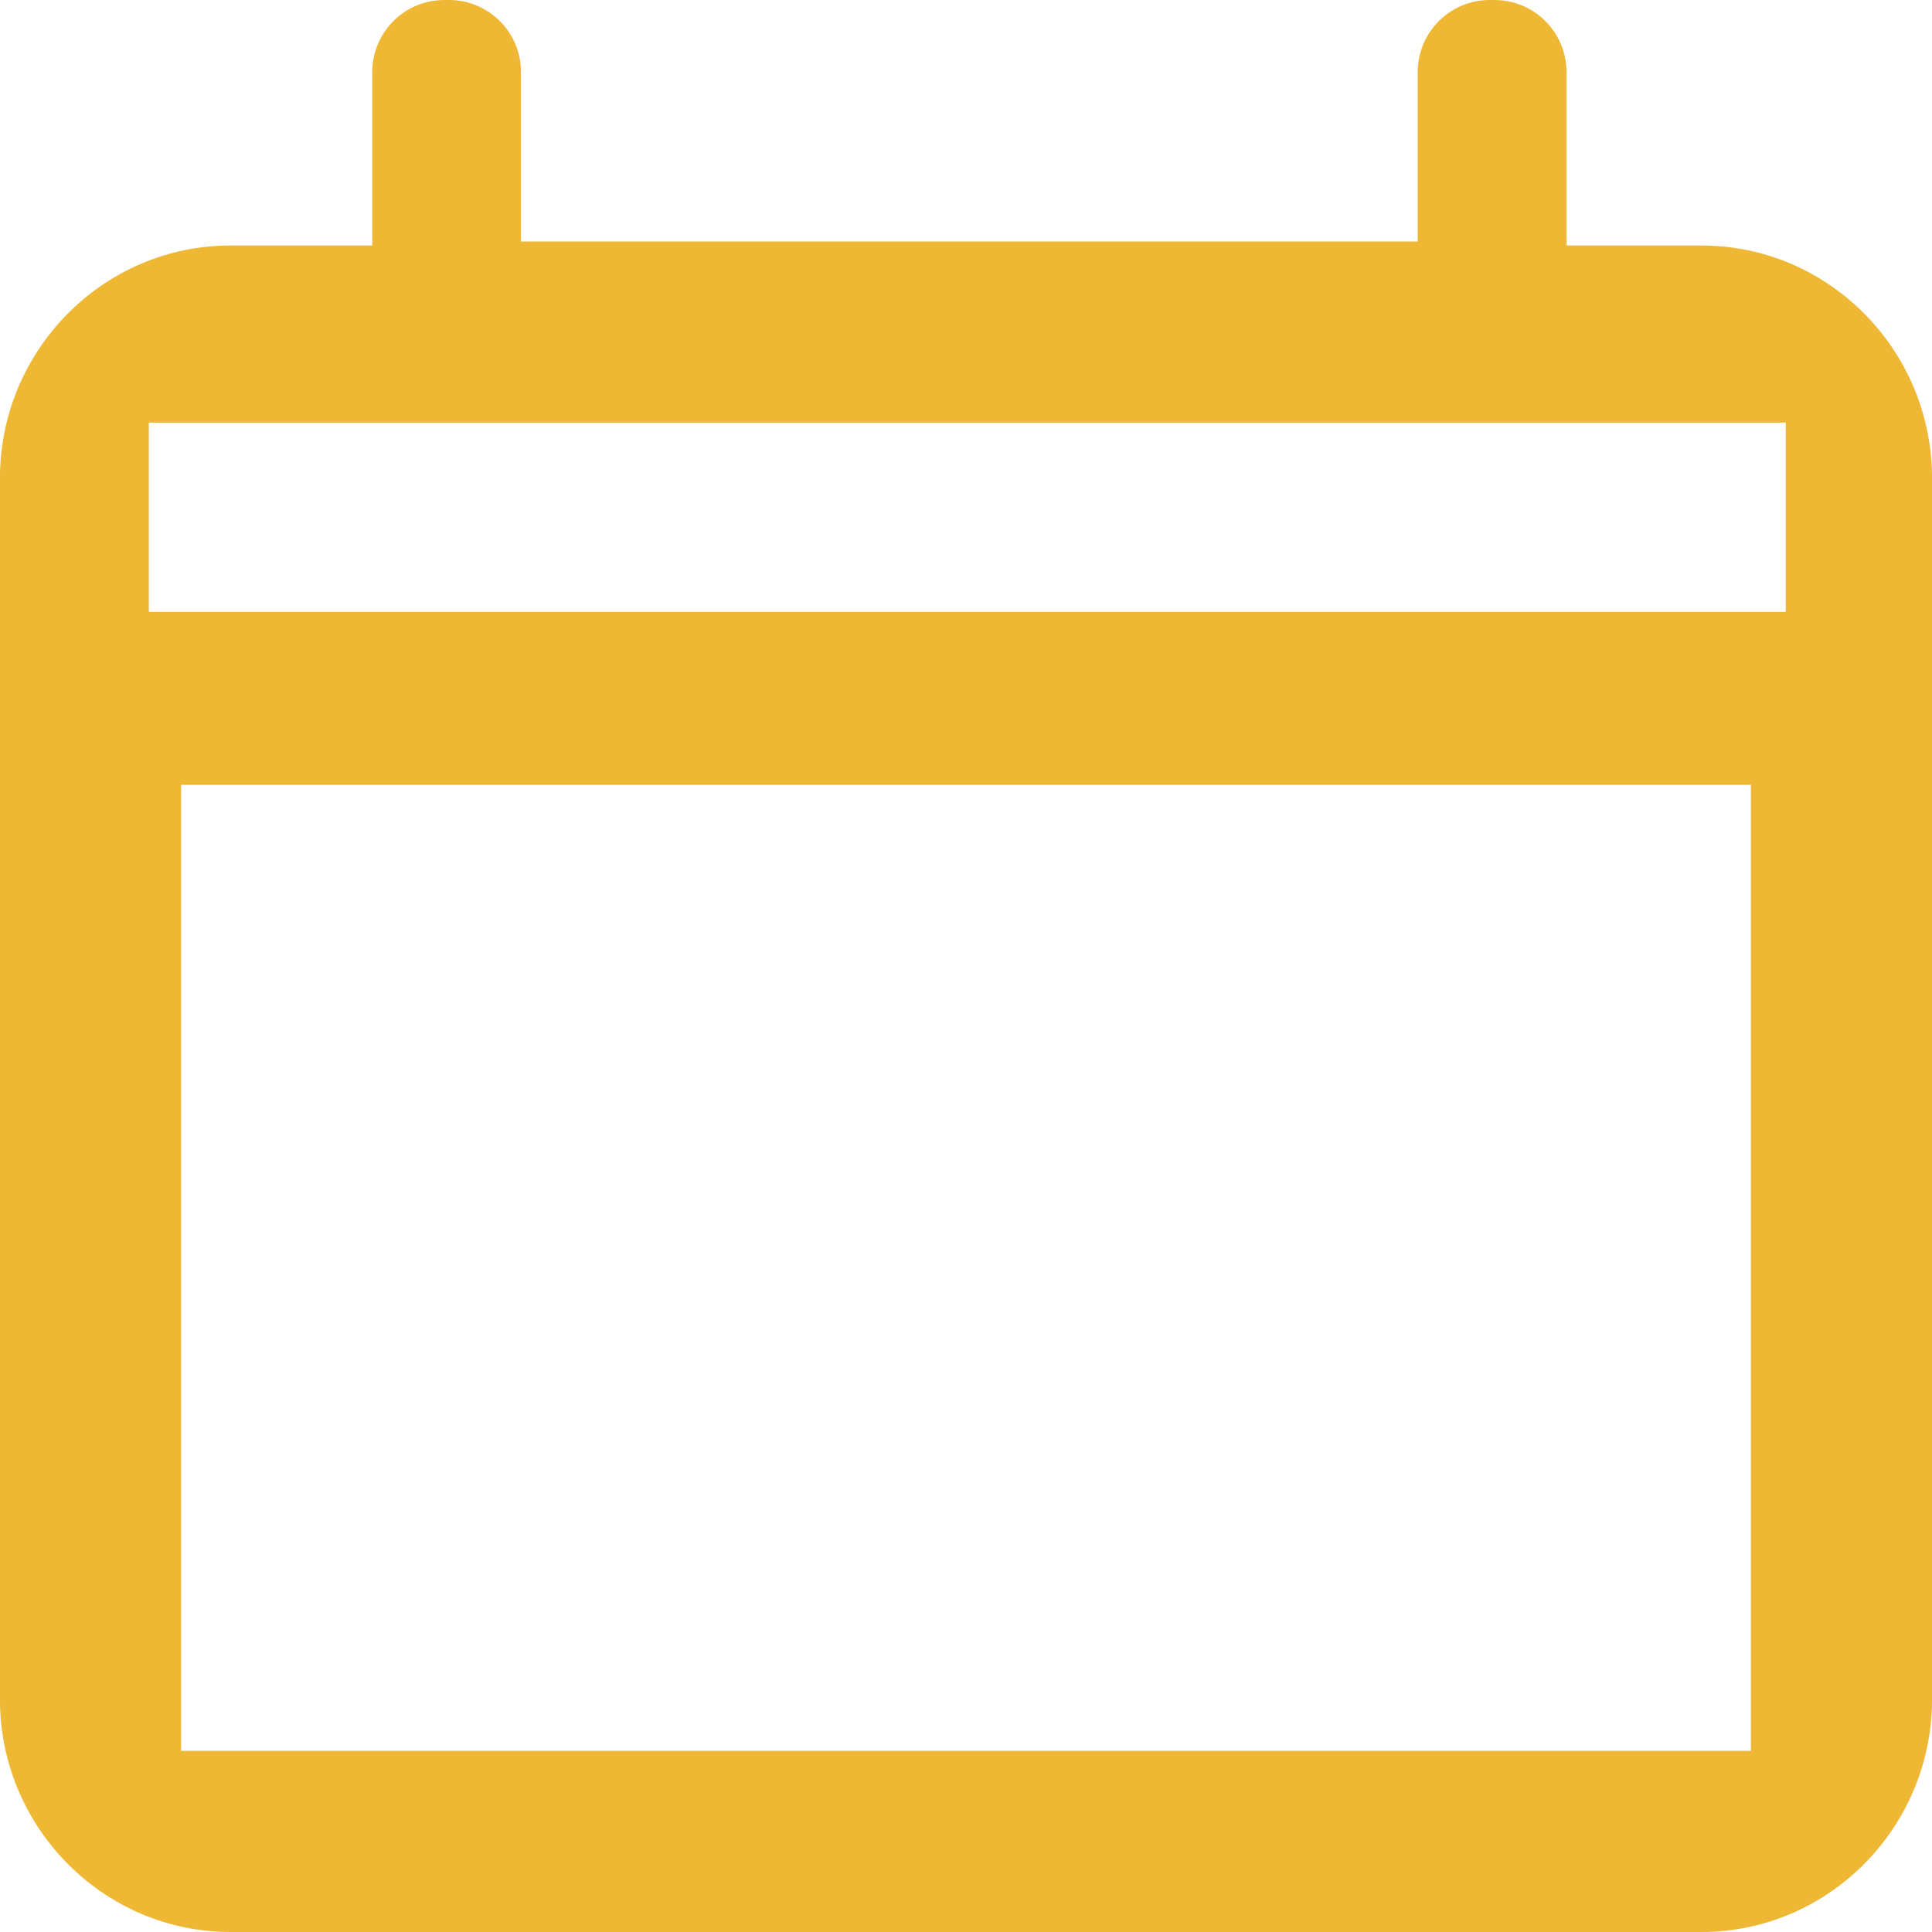
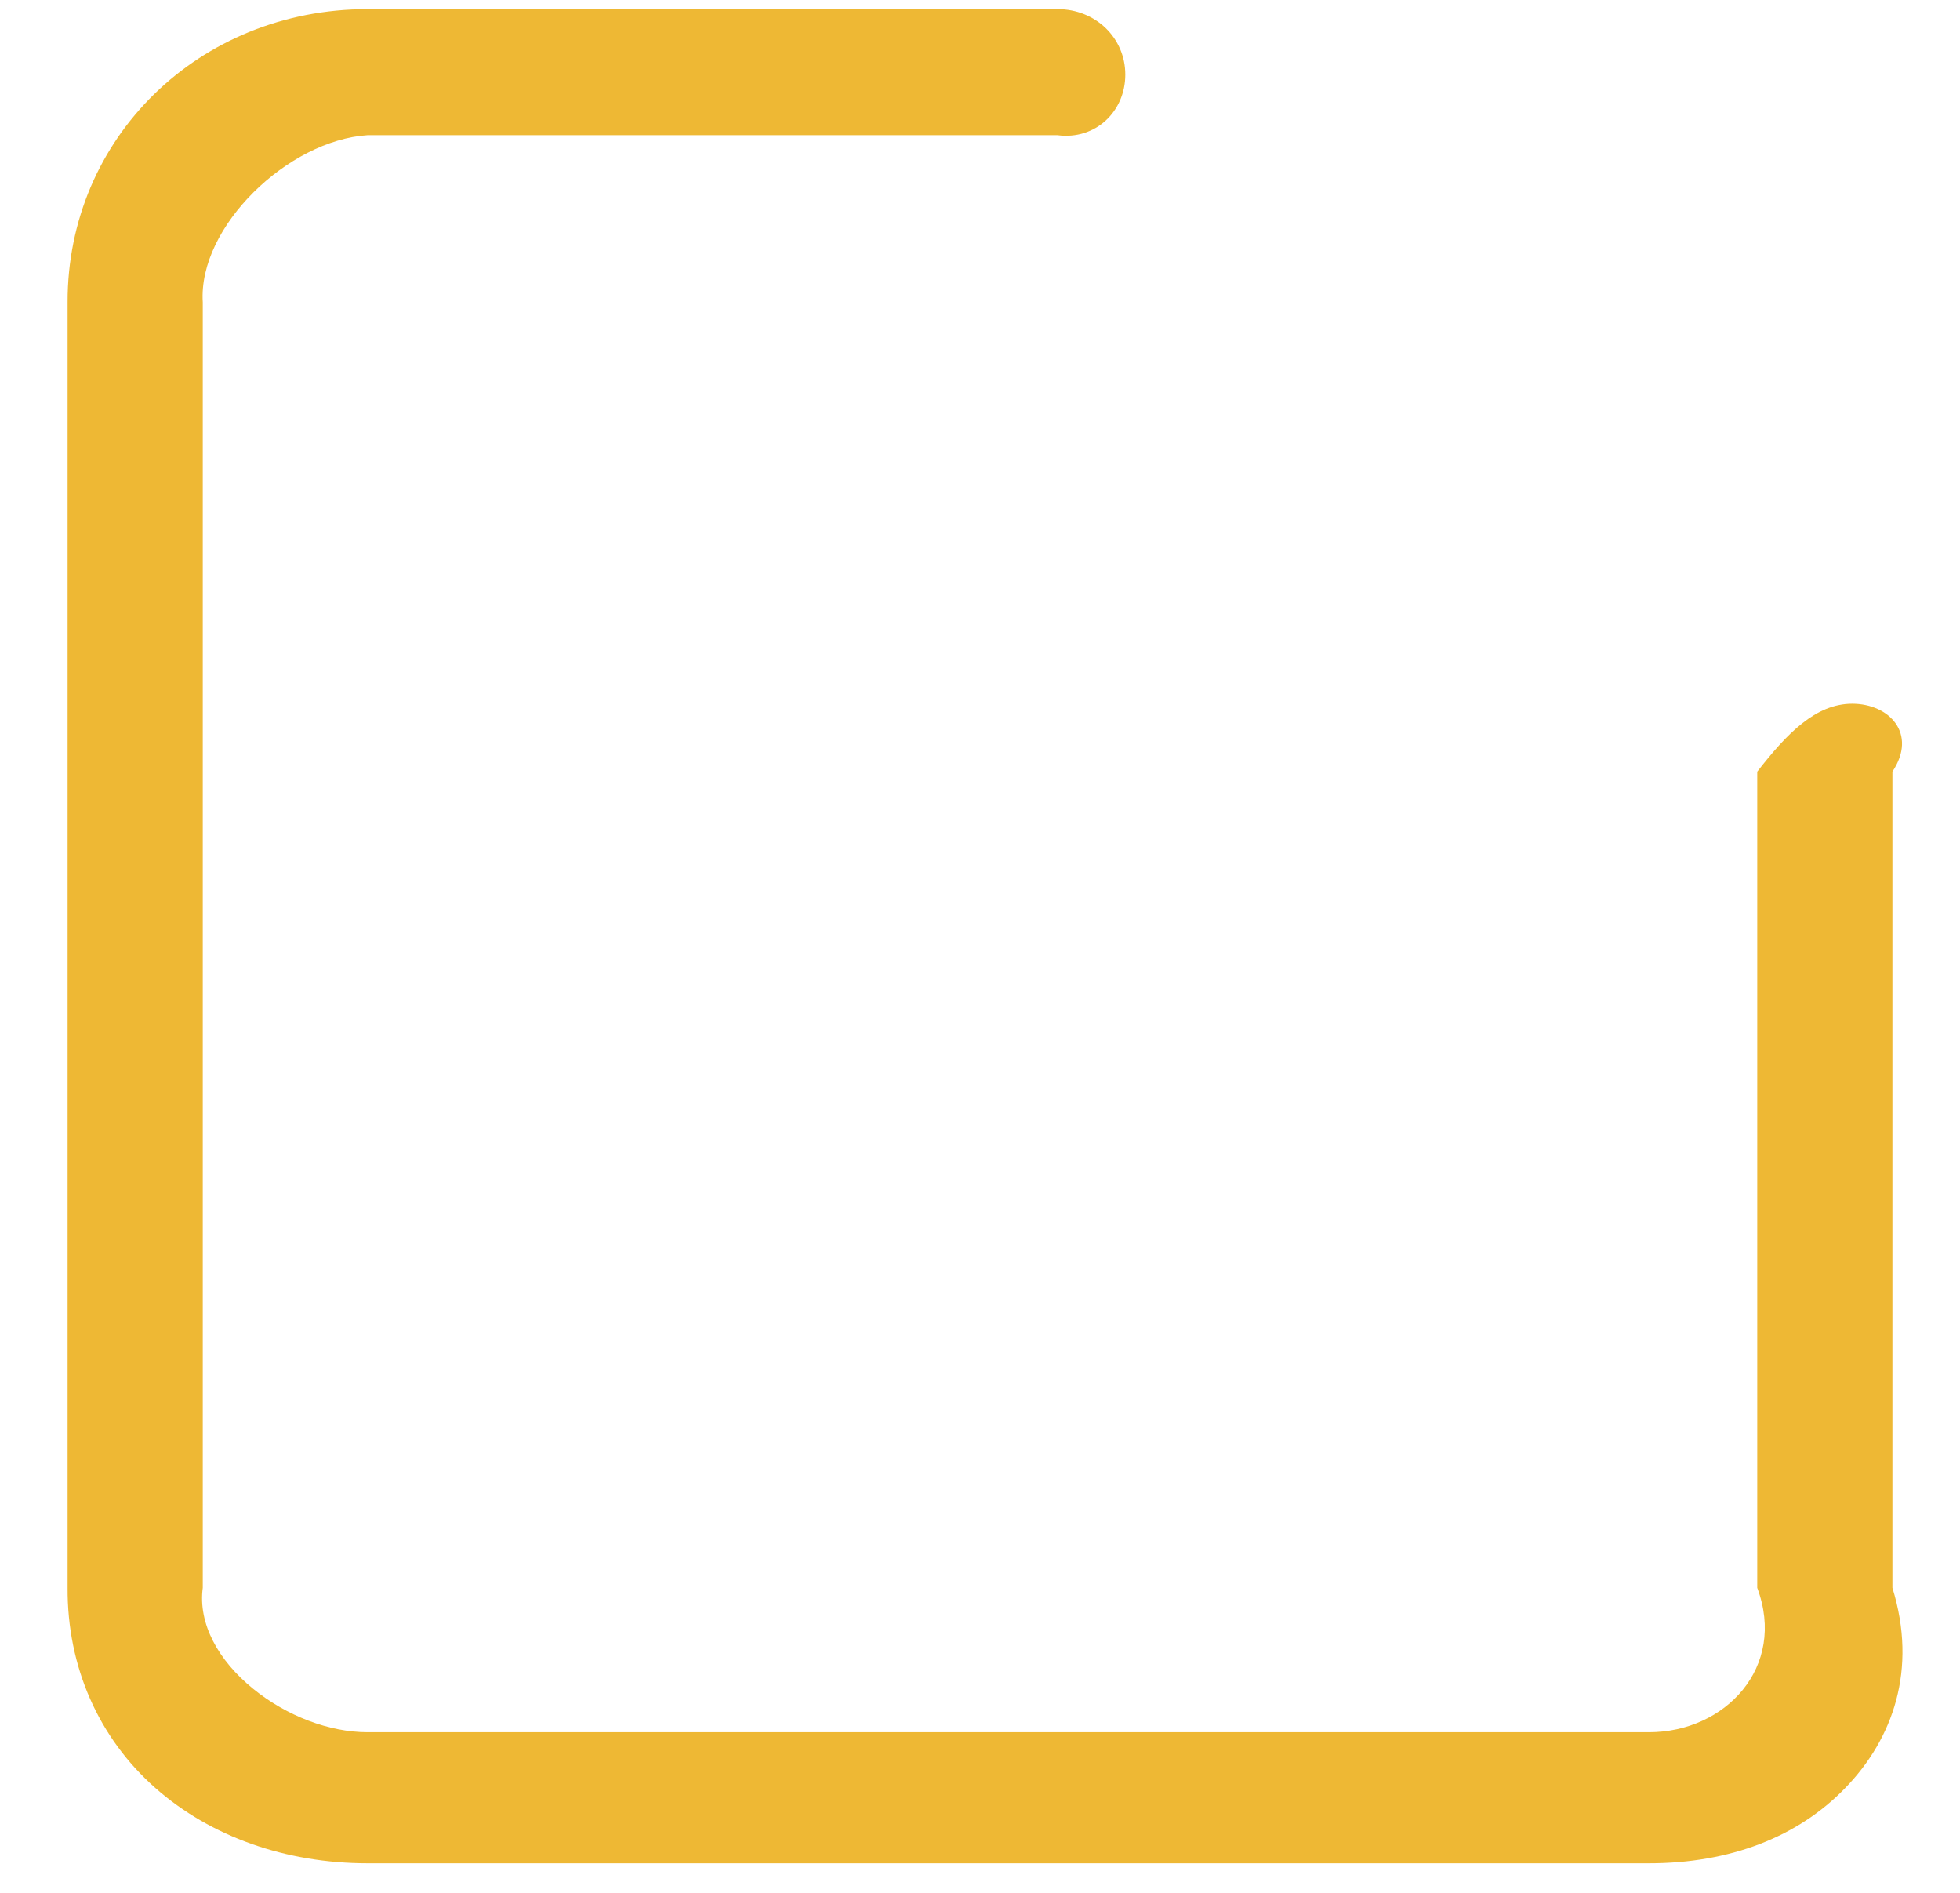
- <svg xmlns="http://www.w3.org/2000/svg" version="1.1" width="32px" height="32px">
-   <g transform="matrix(1 0 0 1 -462 -183 )">
-     <path d="M 28.181 4.066  L 25.946 4.066  L 25.946 1.192  C 25.946 0.535  25.411 0  24.754 0  L 24.674 0  C 24.017 0  23.482 0.535  23.482 1.192  L 23.482 4  L 8.629 4  L 8.629 1.192  C 8.629 0.535  8.095 0  7.437 0  L 7.358 0  C 6.7 0  6.166 0.535  6.166 1.192  L 6.166 4.066  L 3.819 4.066  C 1.734 4.066  0.038 5.762  0 7.847  L 0 28.219  C 0.038 30.304  1.734 32  3.819 32  L 28.181 32  C 30.266 32  31.962 30.304  32 28.219  L 32 7.847  C 31.962 5.762  30.266 4.066  28.181 4.066  Z M 29 29.531  L 29.578 29  L 3 29  L 3 13  L 29 13  L 29 29.531  Z M 29.578 10.135  L 2.465 10.135  L 2.465 7  L 29.578 7  L 29.578 10.135  Z " fill-rule="nonzero" fill="#eeb834" stroke="none" transform="matrix(1 0 0 1 462 183 )" />
+ <svg xmlns="http://www.w3.org/2000/svg" version="1.1" width="29px" height="28px">
+   <g transform="matrix(1 0 0 1 -513 -186 )">
+     <path d="M 28 11.415  C 28.375 10.851  27.95 10.41  27.406 10.41  C 26.864 10.41  26.439 10.851  26 11.415  L 26 23.488  C 26.439 24.665  25.523 25.624  24.398 25.624  L 5.438 25.624  C 4.871 25.624  4.24 25.383  3.746 24.982  C 3.227 24.561  2.929 24.015  3 23.488  L 3 4.472  C 2.929 3.352  4.265 2.074  5.438 2  L 15.647 2  C 16.21 2.074  16.65 1.648  16.65 1.104  C 16.65 0.56  16.21 0.135  15.647 0.135  L 5.438 0.135  C 2.946 0.135  0.994 2.041  1 4.472  L 1 23.488  C 0.994 24.655  1.458 25.708  2.301 26.451  C 3.114 27.168  4.228 27.563  5.438 27.563  L 24.398 27.563  C 25.594 27.563  26.6 27.177  27.305 26.446  C 28.005 25.723  28.375 24.7  28 23.488  L 28 11.415  Z " fill-rule="nonzero" fill="#eeb834" stroke="none" transform="matrix(1 0 0 1 513 186 )" />
  </g>
</svg>
